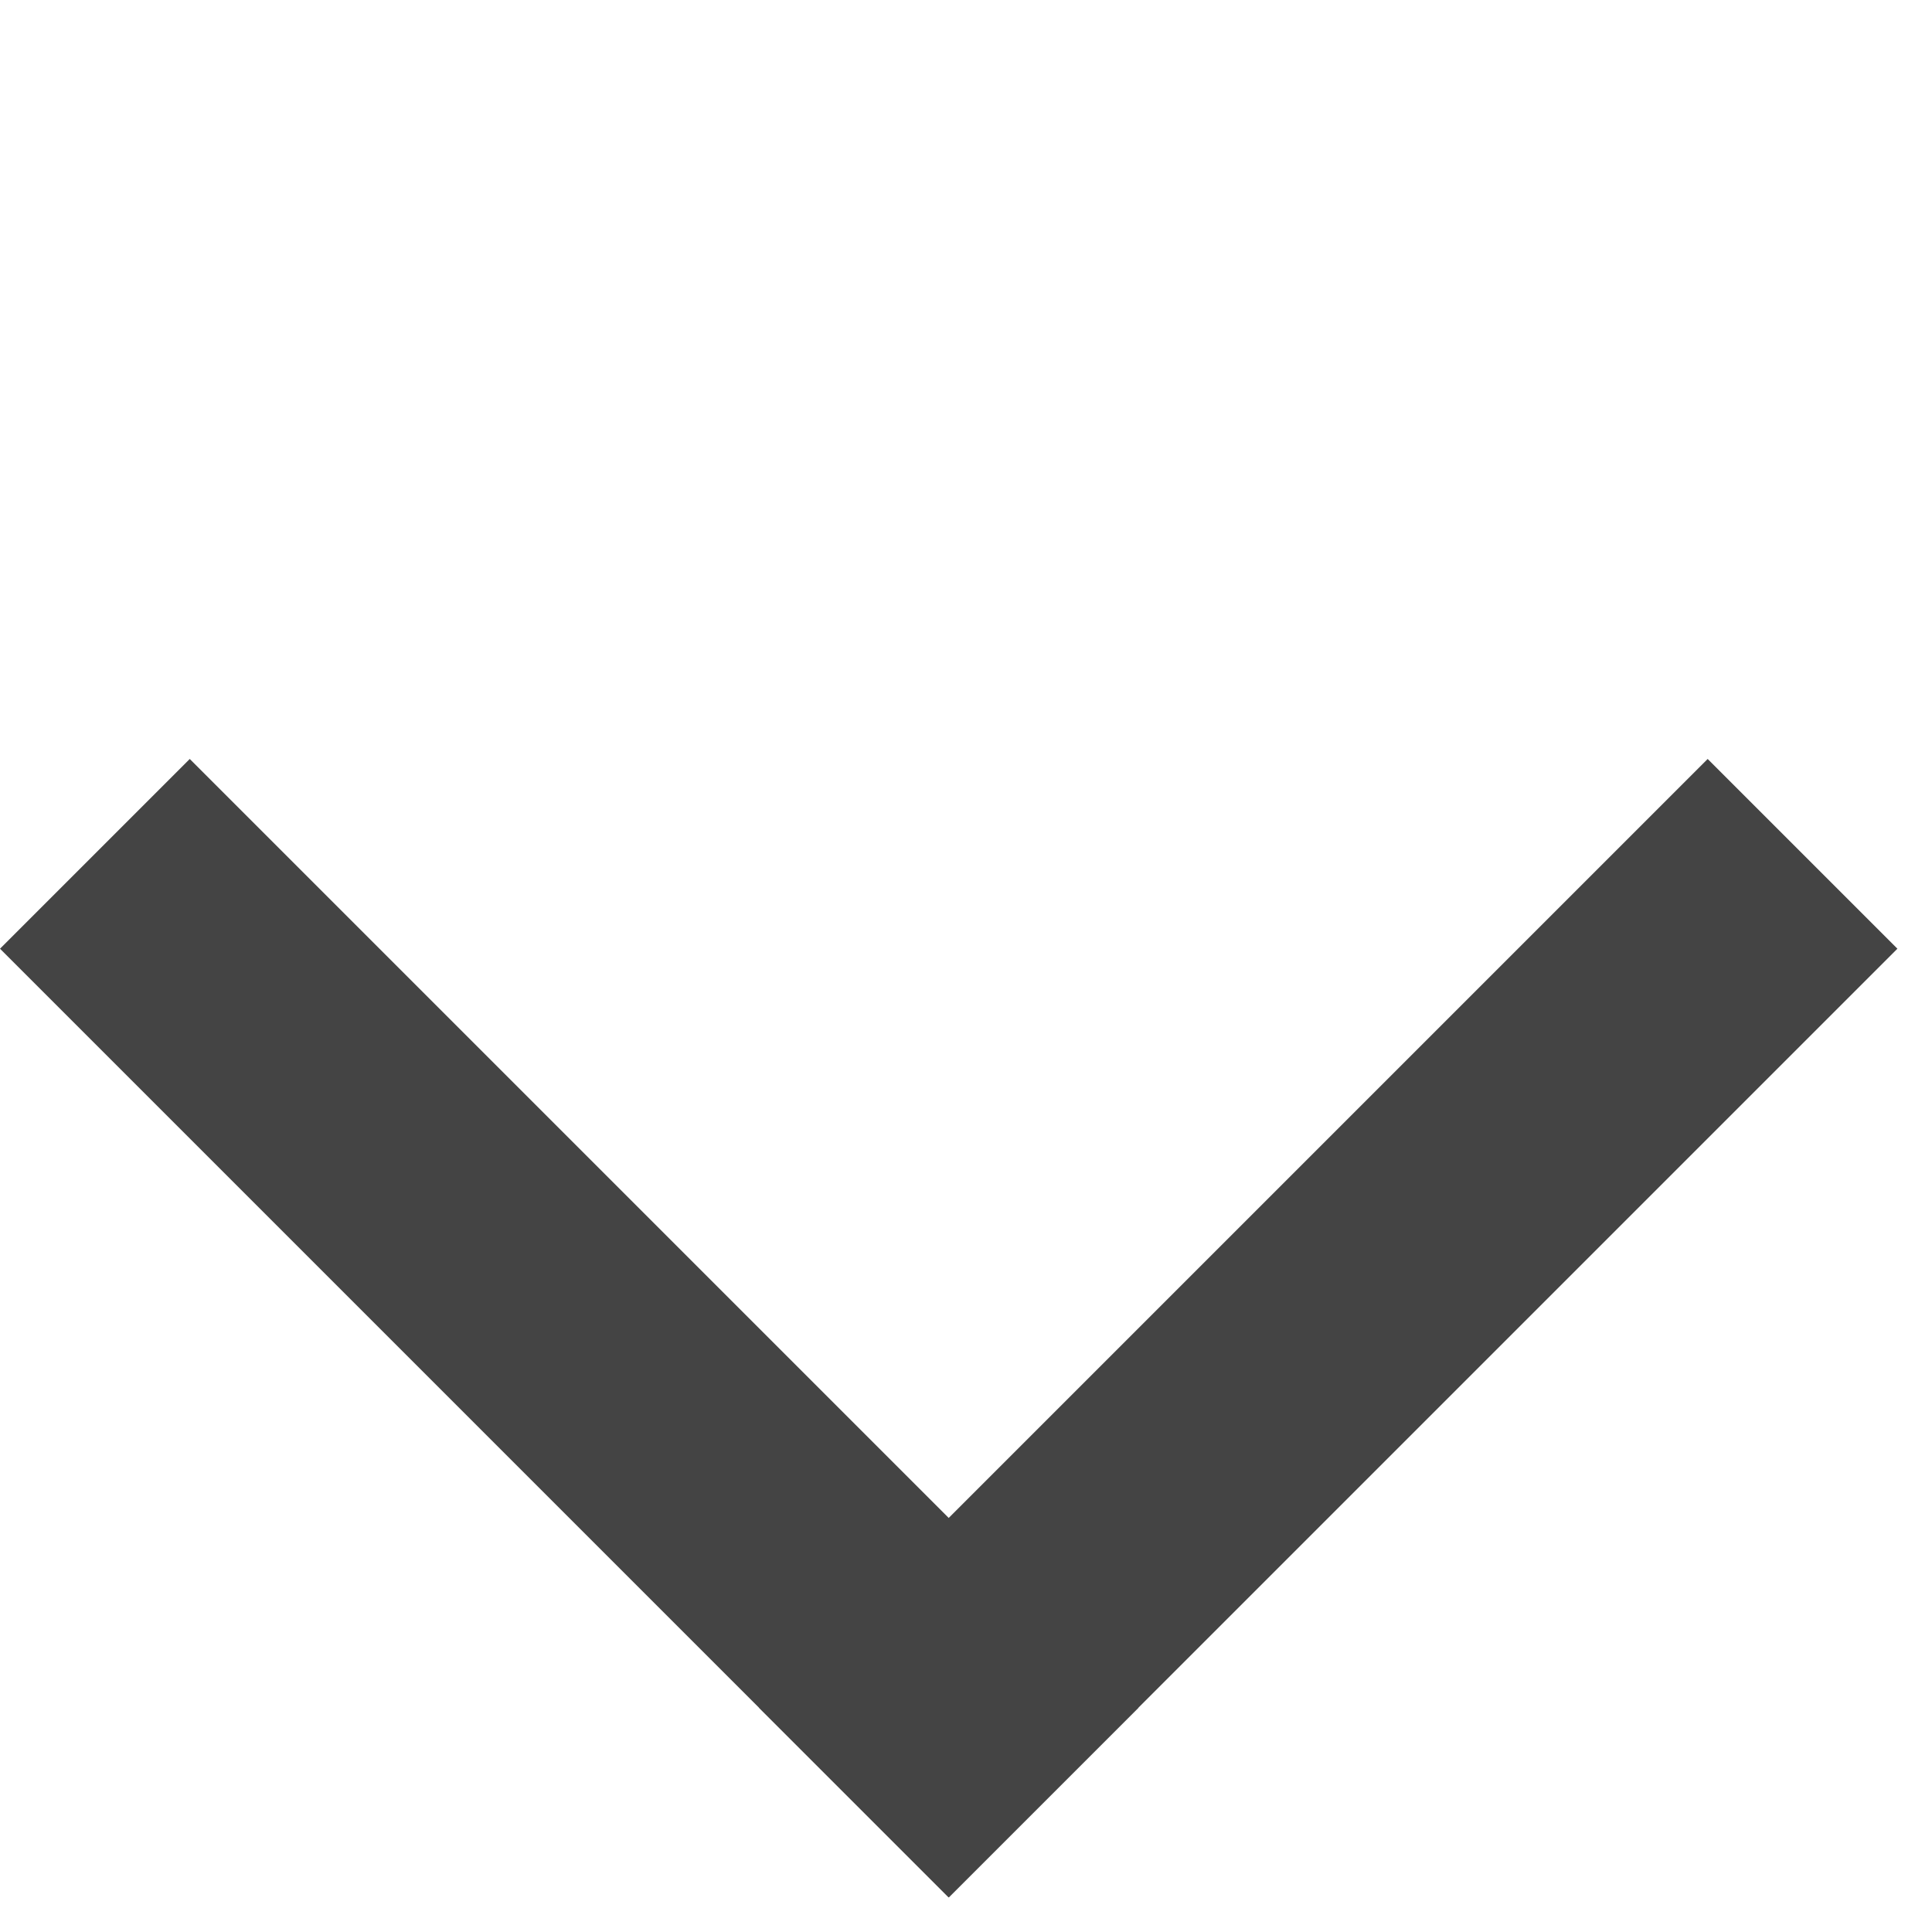
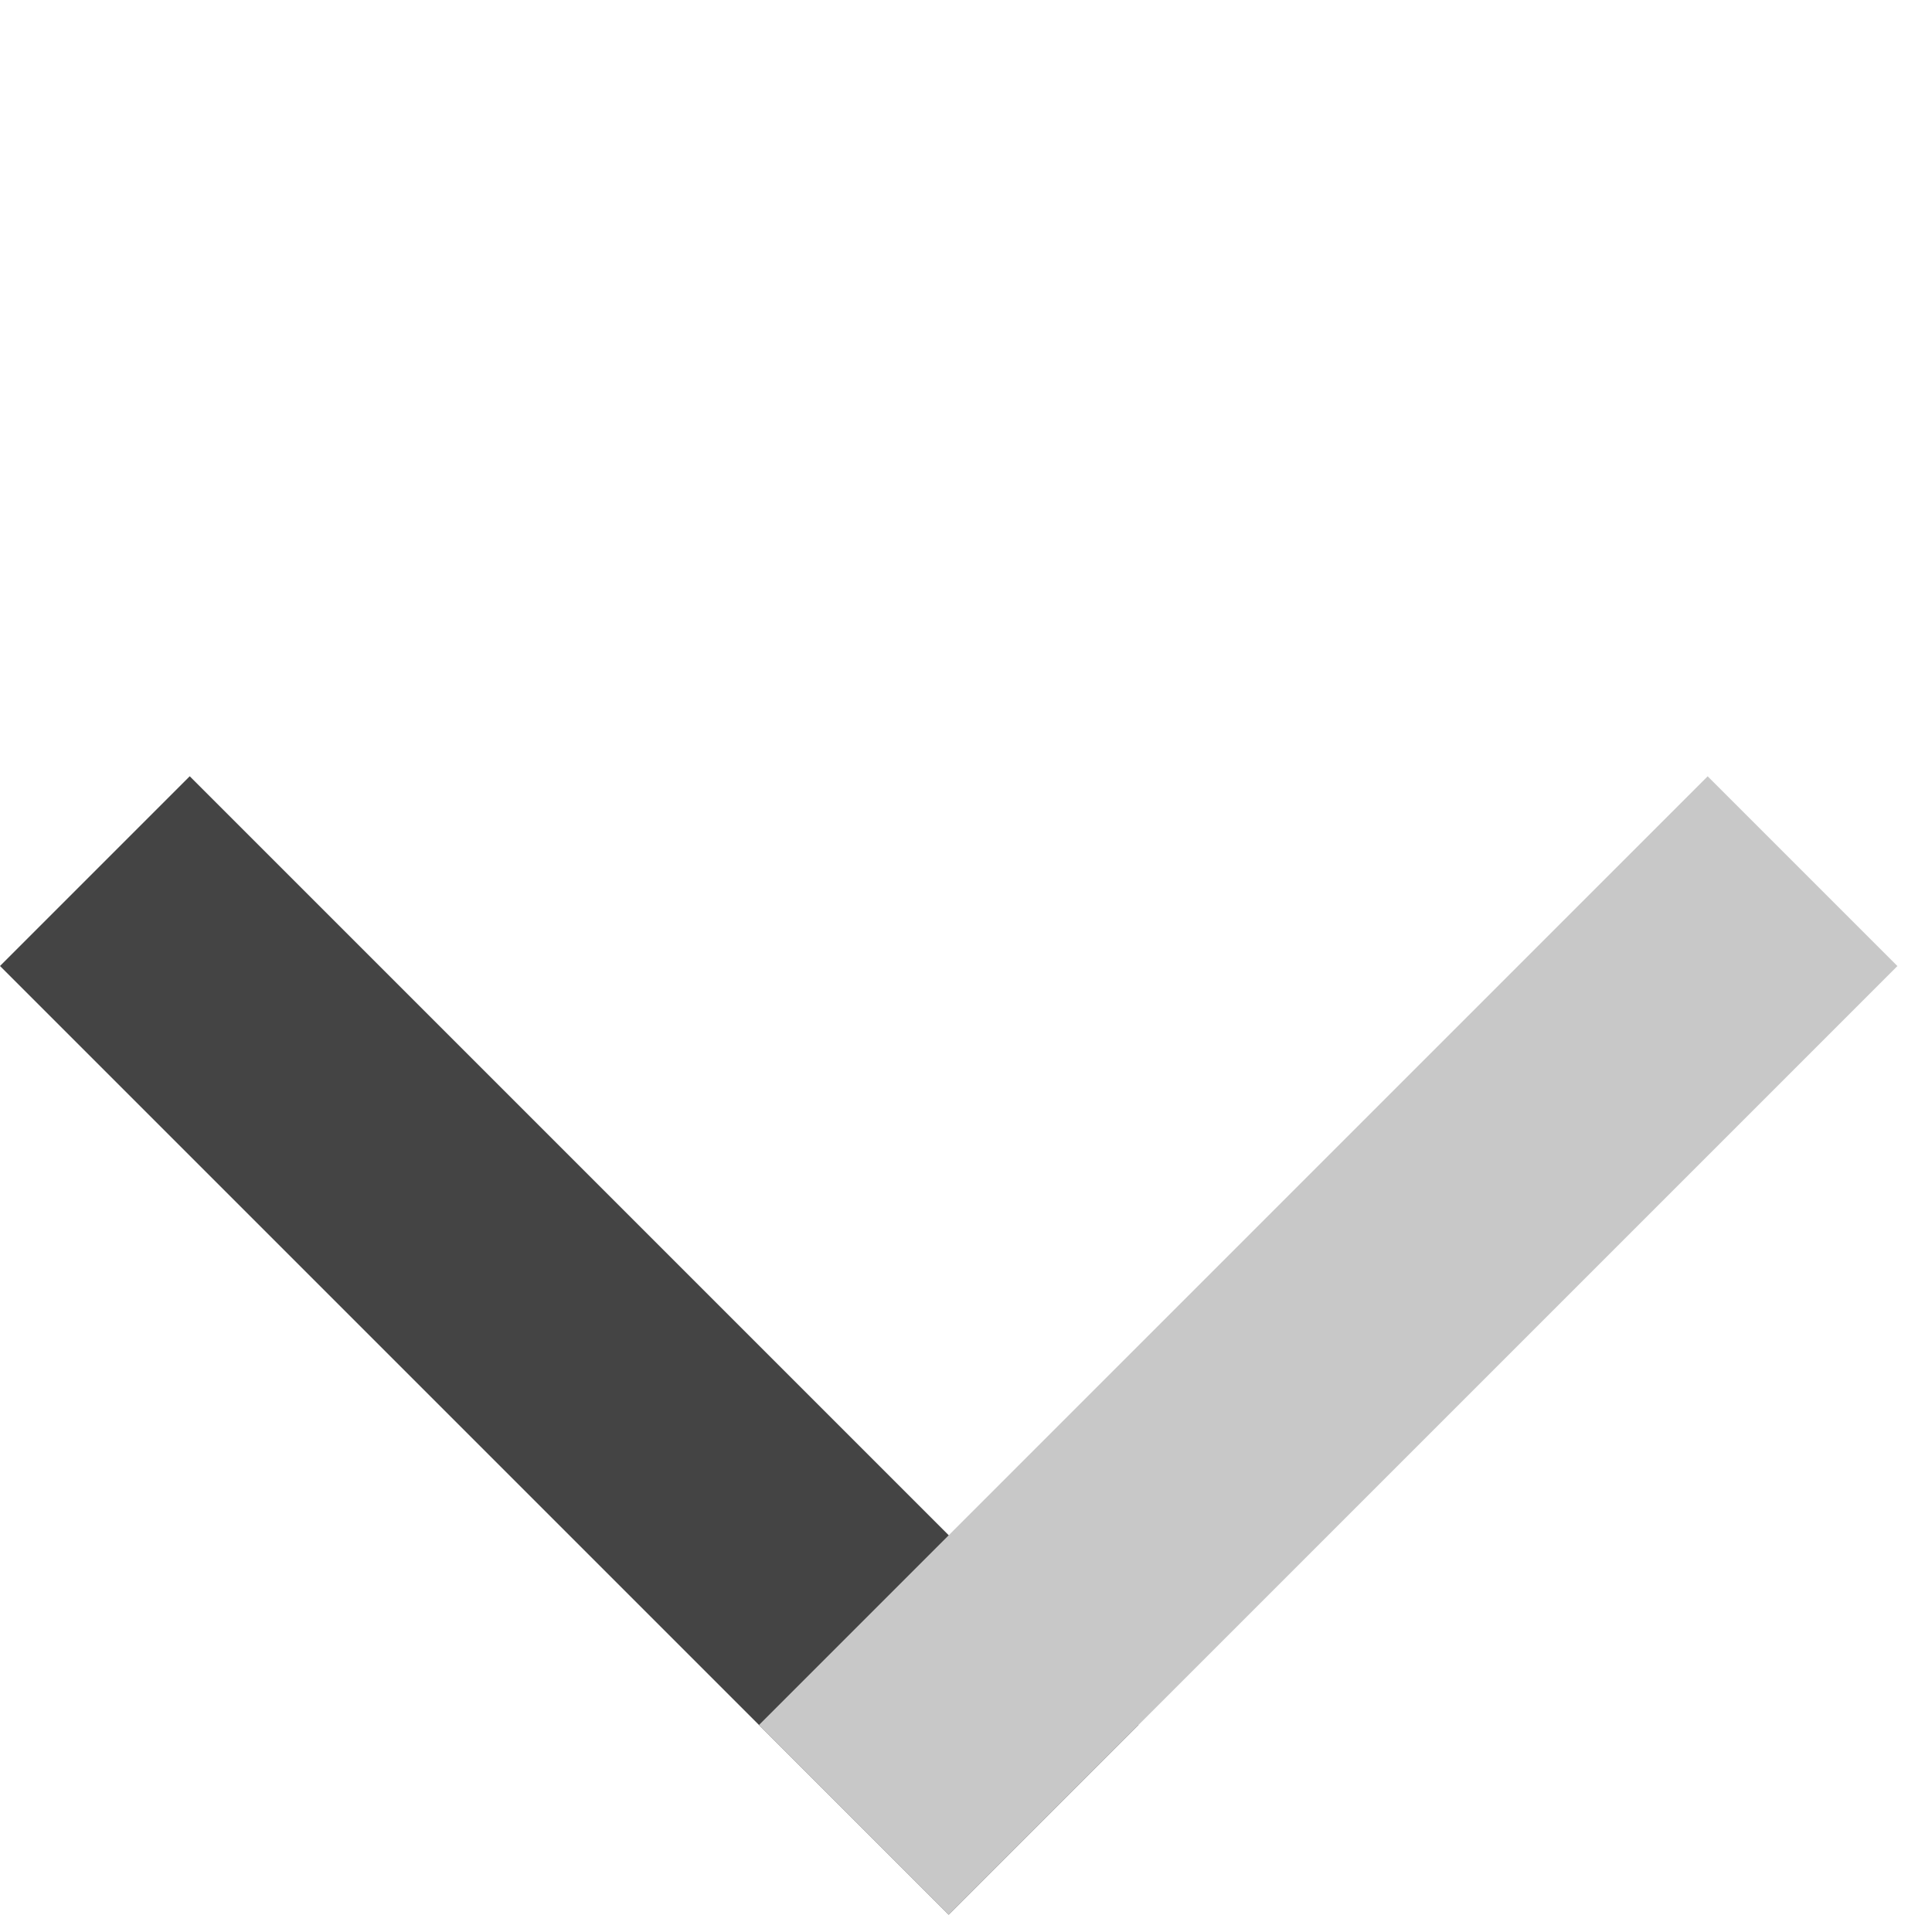
<svg xmlns="http://www.w3.org/2000/svg" width="36" height="36" viewBox="0 0 36 36" fill="none">
-   <rect y="17.678" width="5" height="25" transform="rotate(-45 0 17.6777)" fill="#444444" />
-   <rect x="14.142" y="31.82" width="25" height="5" transform="rotate(-45 14.1421 31.8198)" fill="#444444" />
+   <rect y="18" width="5" height="25" transform="rotate(-45 0 18)" fill="#444444" />
+   <rect x="14.142" y="32.143" width="25" height="5" transform="rotate(-45 14.1422 32.1426)" fill="#C8C8C8" />
</svg>
